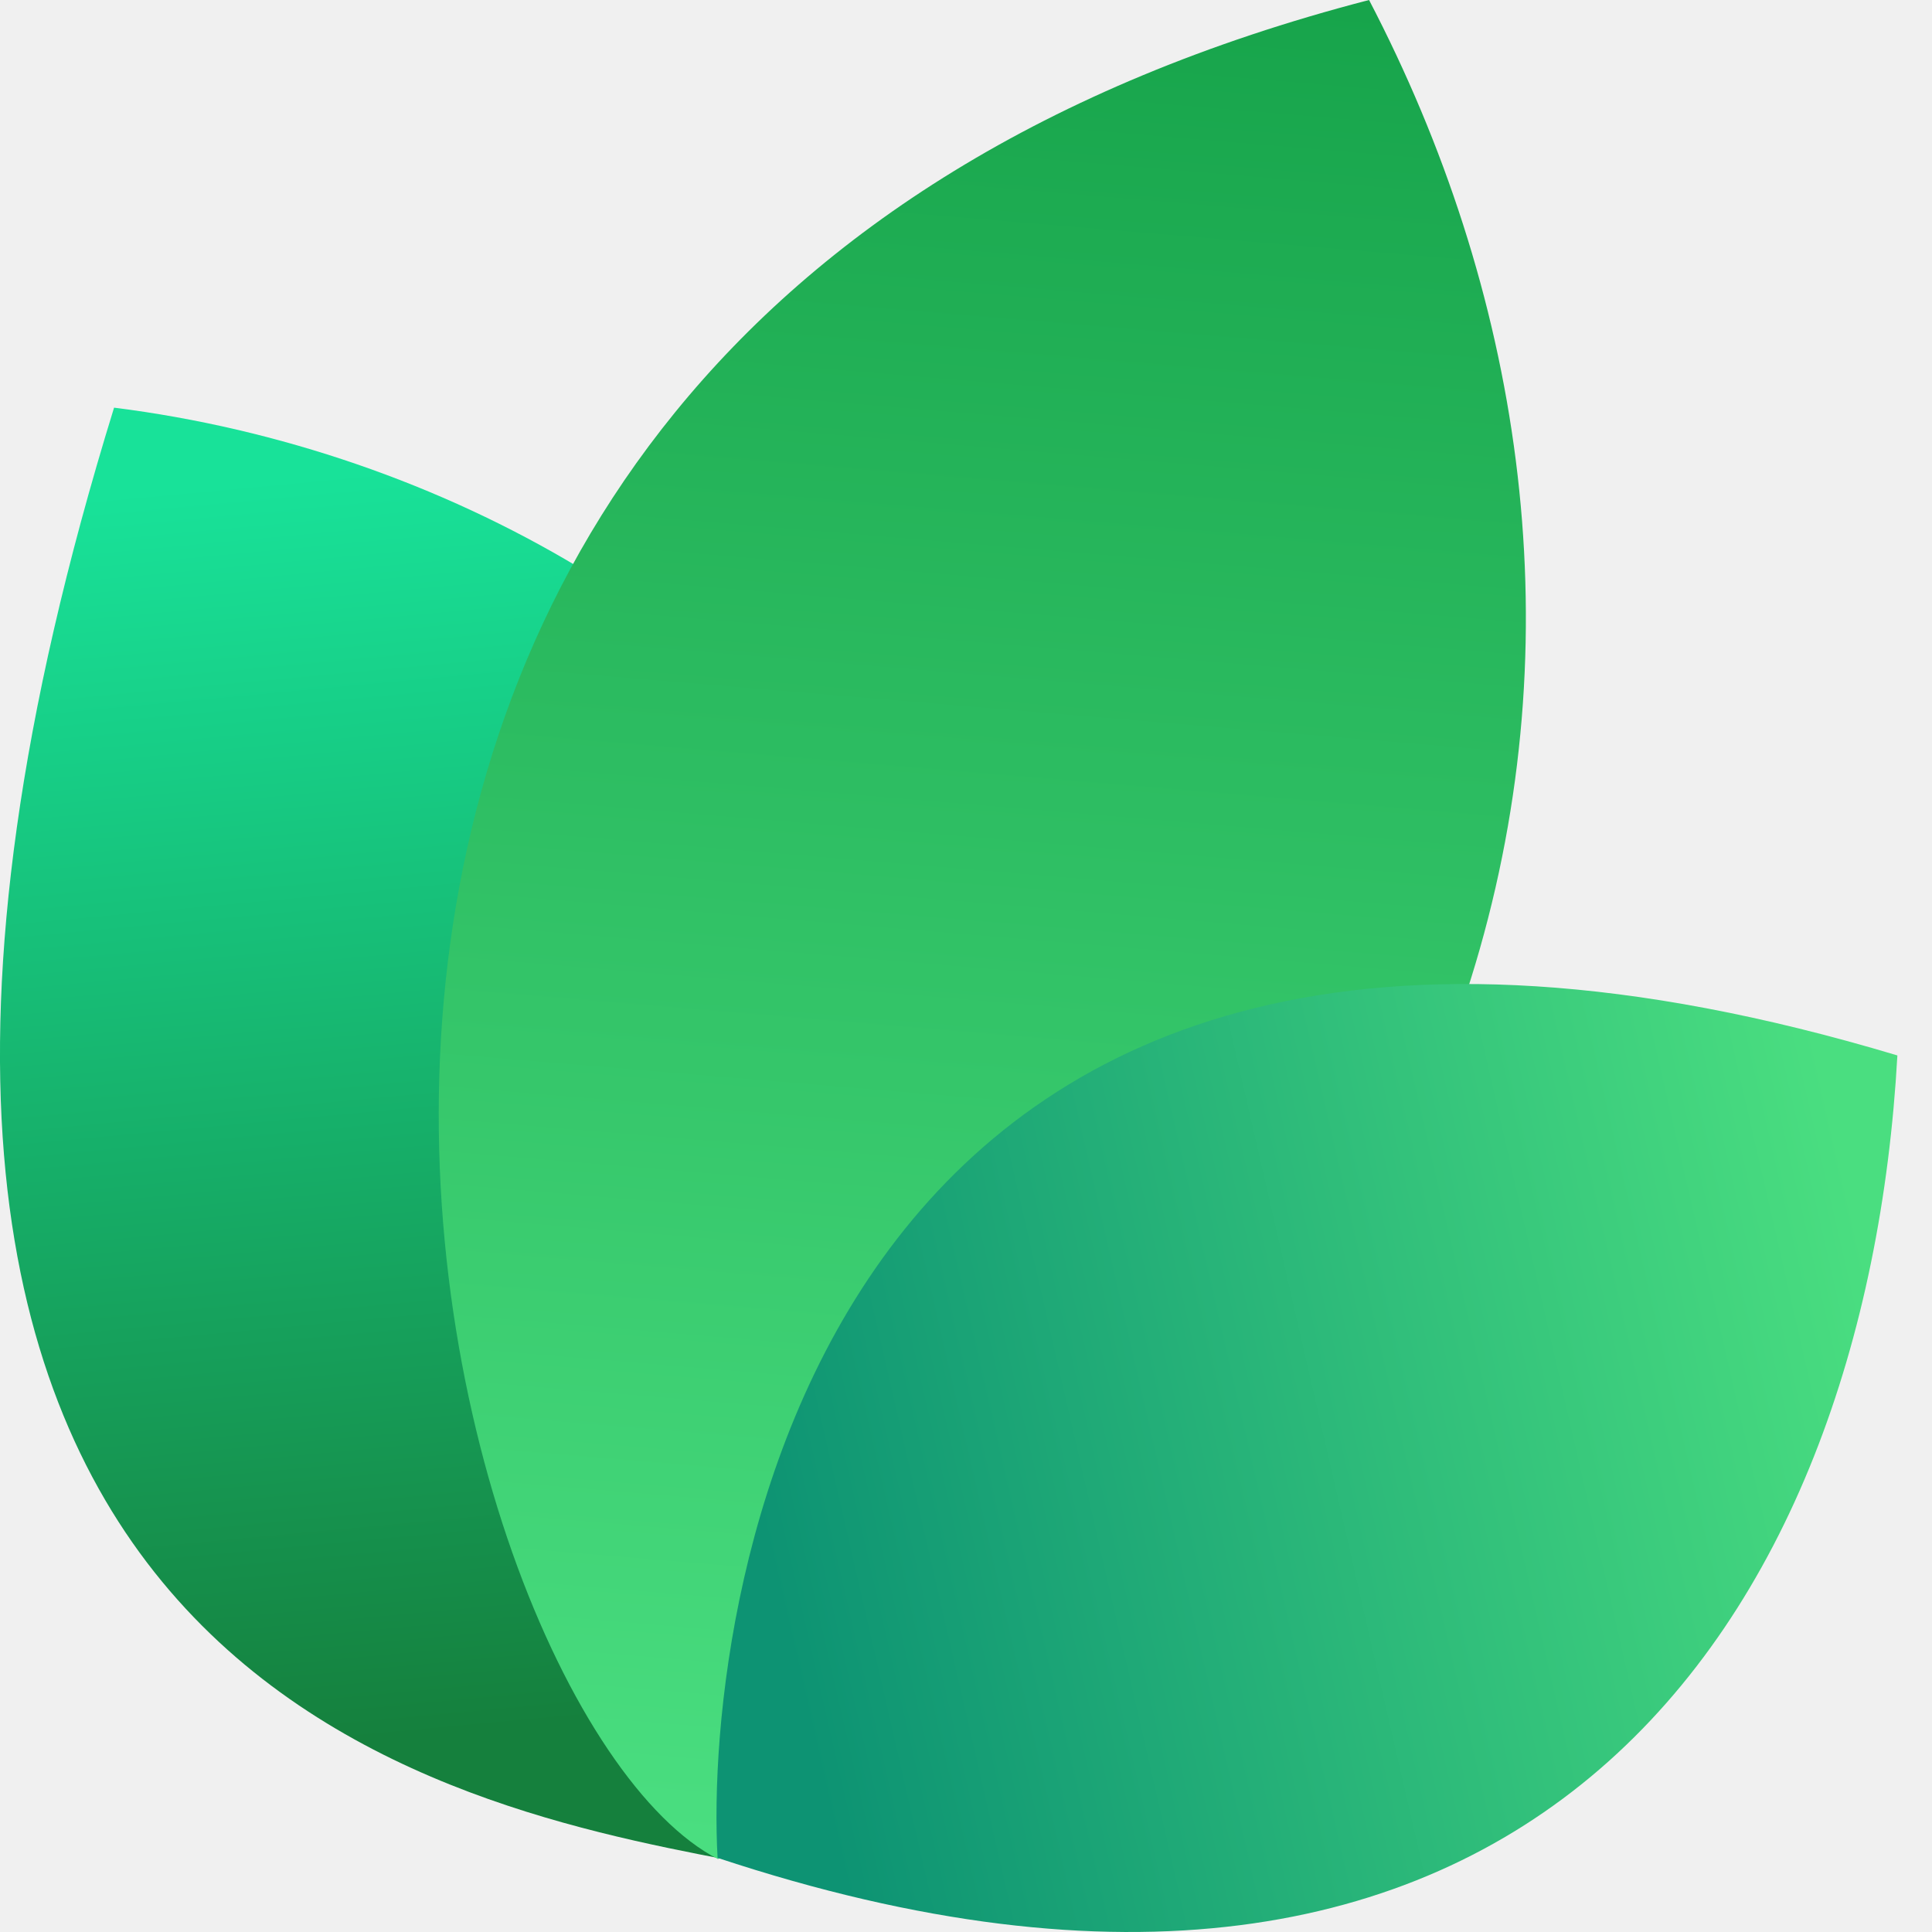
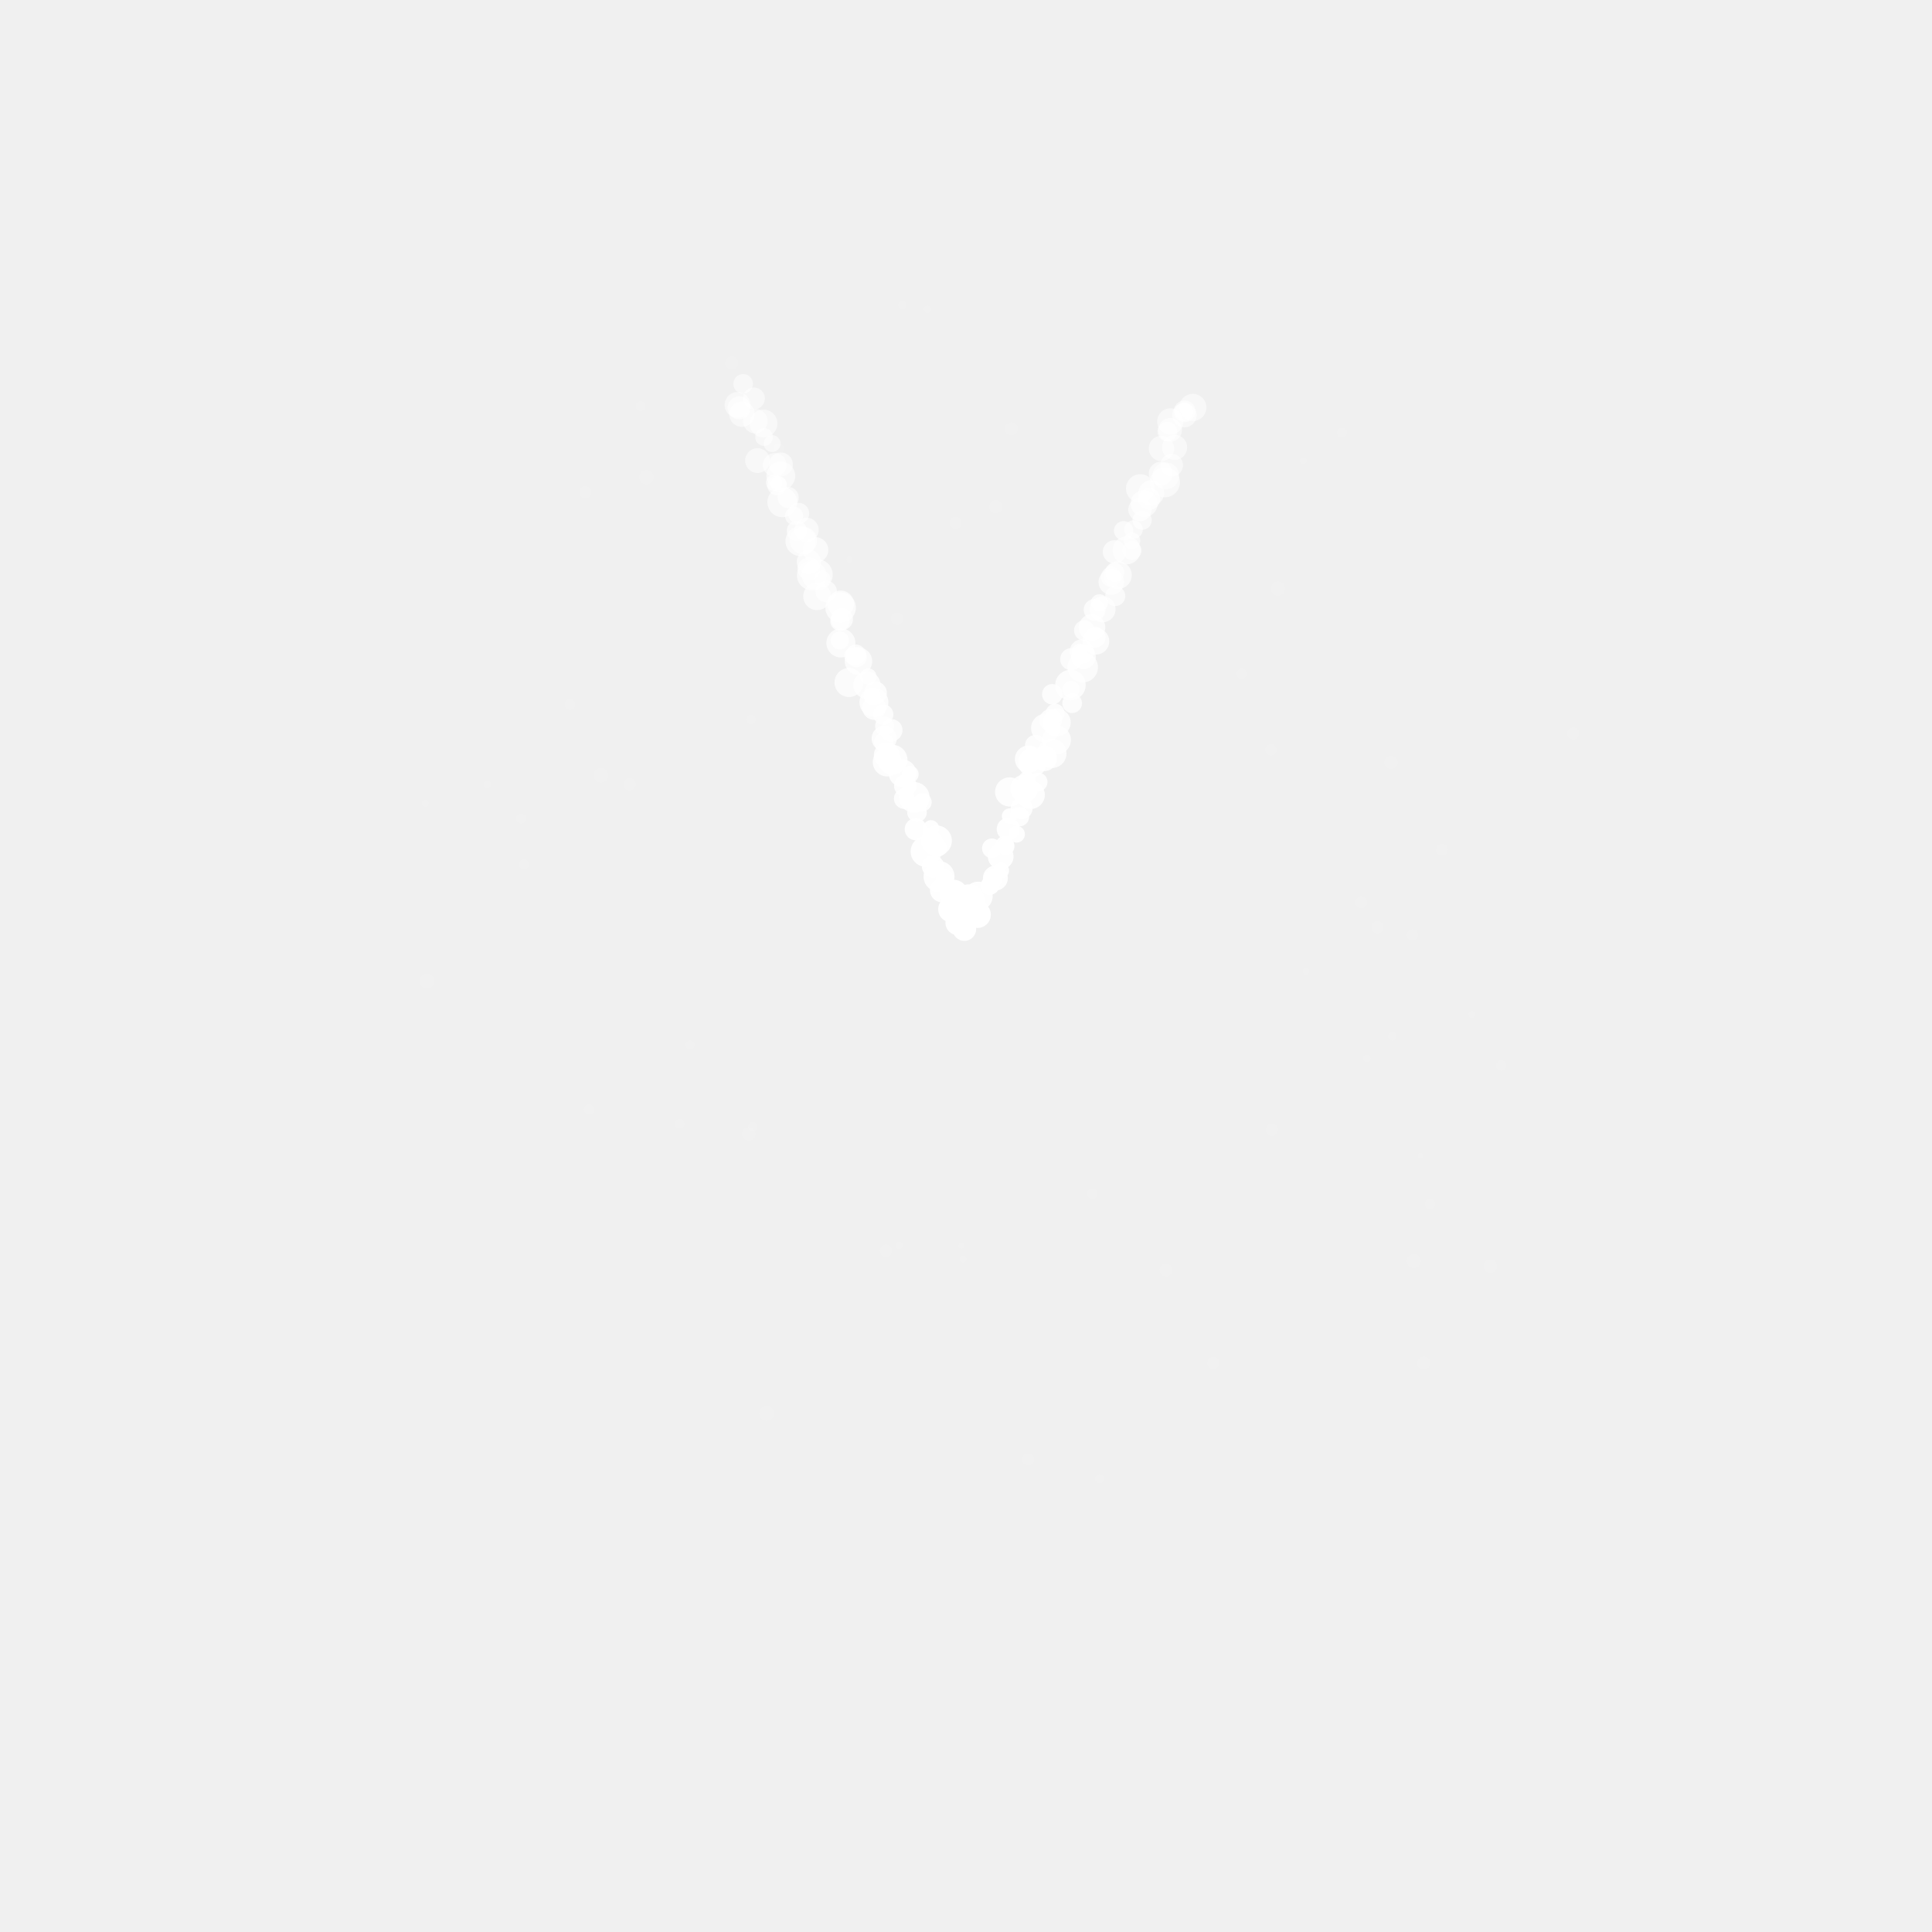
- <svg xmlns="http://www.w3.org/2000/svg" width="24" height="24" viewBox="0 0 24 24" fill="none">
-   <path d="M9.061 23.108C5.268 22.377 -3.391 20.627 1.417 5.064C9.634 6.099 16.973 14.064 9.061 23.108Z" fill="url(#paint0_linear_17557_2021)" />
-   <path d="M8.919 23.094C5.276 21.222 0.784 4.209 17.007 0C20.757 7.193 19.621 16.545 8.919 23.094Z" fill="url(#paint1_linear_17557_2021)" />
-   <path d="M8.914 23.079C8.735 19.882 10.159 9.085 23.57 13.111C23.181 20.123 18.984 26.418 8.914 23.079Z" fill="url(#paint2_linear_17557_2021)" />
-   <defs>
-     <linearGradient id="paint0_linear_17557_2021" x1="3.776" y1="5.916" x2="5.232" y2="21.559" gradientUnits="userSpaceOnUse">
-       <stop stop-color="#18E299" />
-       <stop offset="1" stop-color="#15803D" />
-     </linearGradient>
-     <linearGradient id="paint1_linear_17557_2021" x1="12.171" y1="-0.718" x2="10.19" y2="22.983" gradientUnits="userSpaceOnUse">
-       <stop stop-color="#16A34A" />
-       <stop offset="1" stop-color="#4ADE80" />
-     </linearGradient>
-     <linearGradient id="paint2_linear_17557_2021" x1="23.133" y1="15.353" x2="9.338" y2="18.52" gradientUnits="userSpaceOnUse">
-       <stop stop-color="#4ADE80" />
-       <stop offset="1" stop-color="#0D9373" />
-     </linearGradient>
-   </defs>
+ <svg xmlns="http://www.w3.org/2000/svg" width="200" height="200" viewBox="0 0 200 200" fill="none">
+   <g>
+     <circle cx="76.93" cy="39.74" r="1.02" fill="#ffffff" opacity="0.500" />
+     <circle cx="76.35" cy="41.92" r="1.34" fill="#ffffff" opacity="0.506" />
+     <circle cx="78.04" cy="41.25" r="1.14" fill="#ffffff" opacity="0.512" />
+     <circle cx="76.52" cy="42.22" r="1.20" fill="#ffffff" opacity="0.519" />
+     <circle cx="76.81" cy="42.87" r="1.32" fill="#ffffff" opacity="0.525" />
+     <circle cx="78.19" cy="43.60" r="1.27" fill="#ffffff" opacity="0.531" />
+     <circle cx="79.04" cy="43.84" r="1.44" fill="#ffffff" opacity="0.537" />
+     <circle cx="79.10" cy="45.24" r="0.92" fill="#ffffff" opacity="0.544" />
+     <circle cx="79.93" cy="45.92" r="0.87" fill="#ffffff" opacity="0.550" />
+     <circle cx="78.42" cy="47.68" r="1.28" fill="#ffffff" opacity="0.556" />
+     <circle cx="80.20" cy="48.13" r="1.23" fill="#ffffff" opacity="0.562" />
+     <circle cx="80.84" cy="48.08" r="1.24" fill="#ffffff" opacity="0.569" />
+     <circle cx="80.83" cy="49.27" r="1.49" fill="#ffffff" opacity="0.575" />
+     <circle cx="80.59" cy="50.15" r="0.84" fill="#ffffff" opacity="0.581" />
+     <circle cx="80.15" cy="49.97" r="0.86" fill="#ffffff" opacity="0.588" />
+     <circle cx="80.45" cy="50.26" r="1.02" fill="#ffffff" opacity="0.594" />
+     <circle cx="81.59" cy="51.51" r="1.10" fill="#ffffff" opacity="0.600" />
+     <circle cx="80.99" cy="51.99" r="1.55" fill="#ffffff" opacity="0.606" />
+     <circle cx="82.20" cy="53.40" r="0.94" fill="#ffffff" opacity="0.613" />
+     <circle cx="82.67" cy="53.15" r="1.10" fill="#ffffff" opacity="0.619" />
+     <circle cx="83.50" cy="54.85" r="1.25" fill="#ffffff" opacity="0.625" />
+     <circle cx="83.16" cy="55.96" r="1.42" fill="#ffffff" opacity="0.631" />
+     <circle cx="82.49" cy="54.95" r="1.05" fill="#ffffff" opacity="0.637" />
+     <circle cx="82.86" cy="56.02" r="1.55" fill="#ffffff" opacity="0.644" />
+     <circle cx="84.43" cy="56.93" r="1.32" fill="#ffffff" opacity="0.650" />
+     <circle cx="83.72" cy="58.88" r="1.17" fill="#ffffff" opacity="0.656" />
+     <circle cx="83.73" cy="58.16" r="1.25" fill="#ffffff" opacity="0.662" />
+     <circle cx="84.02" cy="59.57" r="1.52" fill="#ffffff" opacity="0.669" />
+     <circle cx="84.60" cy="59.49" r="1.60" fill="#ffffff" opacity="0.675" />
+     <circle cx="85.12" cy="59.91" r="0.84" fill="#ffffff" opacity="0.681" />
+     <circle cx="84.58" cy="61.73" r="1.43" fill="#ffffff" opacity="0.688" />
+     <circle cx="85.53" cy="61.23" r="1.11" fill="#ffffff" opacity="0.694" />
+     <circle cx="87.02" cy="62.90" r="1.58" fill="#ffffff" opacity="0.700" />
+     <circle cx="87.03" cy="62.51" r="1.38" fill="#ffffff" opacity="0.706" />
+     <circle cx="86.95" cy="64.30" r="1.01" fill="#ffffff" opacity="0.713" />
+     <circle cx="87.15" cy="64.10" r="1.15" fill="#ffffff" opacity="0.719" />
+     <circle cx="87.05" cy="66.56" r="1.50" fill="#ffffff" opacity="0.725" />
+     <circle cx="86.94" cy="66.30" r="0.94" fill="#ffffff" opacity="0.731" />
+     <circle cx="88.60" cy="67.76" r="1.04" fill="#ffffff" opacity="0.738" />
+     <circle cx="88.32" cy="67.91" r="0.92" fill="#ffffff" opacity="0.744" />
+     <circle cx="88.87" cy="68.45" r="1.42" fill="#ffffff" opacity="0.750" />
+     <circle cx="88.67" cy="68.01" r="1.06" fill="#ffffff" opacity="0.756" />
+     <circle cx="87.89" cy="70.65" r="1.50" fill="#ffffff" opacity="0.762" />
+     <circle cx="89.89" cy="70.04" r="0.85" fill="#ffffff" opacity="0.769" />
+     <circle cx="90.28" cy="72.07" r="0.87" fill="#ffffff" opacity="0.775" />
+     <circle cx="89.75" cy="70.92" r="1.41" fill="#ffffff" opacity="0.781" />
+     <circle cx="90.63" cy="71.73" r="1.18" fill="#ffffff" opacity="0.787" />
+     <circle cx="90.47" cy="72.71" r="1.50" fill="#ffffff" opacity="0.794" />
+     <circle cx="90.49" cy="73.29" r="1.23" fill="#ffffff" opacity="0.800" />
+     <circle cx="91.43" cy="73.96" r="1.05" fill="#ffffff" opacity="0.806" />
+     <circle cx="92.28" cy="75.59" r="1.15" fill="#ffffff" opacity="0.812" />
+     <circle cx="91.57" cy="75.17" r="0.98" fill="#ffffff" opacity="0.819" />
+     <circle cx="91.48" cy="76.84" r="0.98" fill="#ffffff" opacity="0.825" />
+     <circle cx="91.53" cy="76.45" r="1.30" fill="#ffffff" opacity="0.831" />
+     <circle cx="91.84" cy="78.89" r="1.49" fill="#ffffff" opacity="0.838" />
+     <circle cx="91.80" cy="78.18" r="1.34" fill="#ffffff" opacity="0.844" />
+     <circle cx="92.39" cy="78.65" r="1.55" fill="#ffffff" opacity="0.850" />
+     <circle cx="93.43" cy="80.05" r="1.43" fill="#ffffff" opacity="0.856" />
+     <circle cx="94.22" cy="80.15" r="0.88" fill="#ffffff" opacity="0.863" />
+     <circle cx="93.72" cy="81.33" r="1.17" fill="#ffffff" opacity="0.869" />
+     <circle cx="94.64" cy="82.55" r="1.59" fill="#ffffff" opacity="0.875" />
+     <circle cx="93.61" cy="82.67" r="1.07" fill="#ffffff" opacity="0.881" />
+     <circle cx="95.50" cy="83.04" r="0.95" fill="#ffffff" opacity="0.887" />
+     <circle cx="94.93" cy="84.09" r="1.02" fill="#ffffff" opacity="0.894" />
+     <circle cx="94.80" cy="85.84" r="1.15" fill="#ffffff" opacity="0.900" />
+     <circle cx="96.38" cy="85.74" r="0.84" fill="#ffffff" opacity="0.906" />
+     <circle cx="96.96" cy="87.03" r="1.58" fill="#ffffff" opacity="0.912" />
+     <circle cx="97.10" cy="87.75" r="0.93" fill="#ffffff" opacity="0.919" />
+     <circle cx="96.47" cy="87.11" r="1.12" fill="#ffffff" opacity="0.925" />
+     <circle cx="95.86" cy="88.15" r="1.59" fill="#ffffff" opacity="0.931" />
+     <circle cx="96.59" cy="89.69" r="1.16" fill="#ffffff" opacity="0.938" />
+     <circle cx="97.21" cy="90.74" r="1.60" fill="#ffffff" opacity="0.944" />
+     <circle cx="97.78" cy="90.93" r="0.92" fill="#ffffff" opacity="0.950" />
+     <circle cx="97.53" cy="92.15" r="1.26" fill="#ffffff" opacity="0.956" />
+     <circle cx="98.34" cy="92.38" r="0.85" fill="#ffffff" opacity="0.963" />
+     <circle cx="98.72" cy="92.55" r="1.48" fill="#ffffff" opacity="0.969" />
+     <circle cx="98.11" cy="94.20" r="0.86" fill="#ffffff" opacity="0.975" />
+     <circle cx="98.46" cy="94.13" r="1.34" fill="#ffffff" opacity="0.981" />
+     <circle cx="98.86" cy="93.82" r="1.51" fill="#ffffff" opacity="0.988" />
+     <circle cx="99.17" cy="95.51" r="1.30" fill="#ffffff" opacity="0.994" />
+     <circle cx="99.83" cy="96.18" r="1.22" fill="#ffffff" opacity="1.000" />
+     <circle cx="101.20" cy="94.69" r="1.37" fill="#ffffff" opacity="0.994" />
+     <circle cx="100.04" cy="94.40" r="1.34" fill="#ffffff" opacity="0.988" />
+     <circle cx="100.46" cy="93.54" r="1.40" fill="#ffffff" opacity="0.981" />
+     <circle cx="100.27" cy="93.15" r="1.60" fill="#ffffff" opacity="0.975" />
+     <circle cx="102.50" cy="91.65" r="0.97" fill="#ffffff" opacity="0.969" />
+     <circle cx="101.26" cy="92.77" r="1.50" fill="#ffffff" opacity="0.963" />
+     <circle cx="102.84" cy="90.89" r="0.93" fill="#ffffff" opacity="0.956" />
+     <circle cx="103.04" cy="90.90" r="1.29" fill="#ffffff" opacity="0.950" />
+     <circle cx="103.65" cy="90.11" r="0.81" fill="#ffffff" opacity="0.944" />
+     <circle cx="103.59" cy="88.67" r="1.33" fill="#ffffff" opacity="0.938" />
+     <circle cx="104.13" cy="87.63" r="0.89" fill="#ffffff" opacity="0.931" />
+     <circle cx="102.68" cy="87.82" r="1.02" fill="#ffffff" opacity="0.925" />
+     <circle cx="104.02" cy="87.48" r="0.96" fill="#ffffff" opacity="0.919" />
+     <circle cx="104.37" cy="85.83" r="1.19" fill="#ffffff" opacity="0.912" />
+     <circle cx="105.23" cy="86.36" r="0.87" fill="#ffffff" opacity="0.906" />
+     <circle cx="104.51" cy="84.48" r="0.80" fill="#ffffff" opacity="0.900" />
+     <circle cx="105.53" cy="84.54" r="1.01" fill="#ffffff" opacity="0.894" />
+     <circle cx="105.76" cy="83.67" r="1.14" fill="#ffffff" opacity="0.887" />
+     <circle cx="104.52" cy="81.98" r="1.51" fill="#ffffff" opacity="0.881" />
+     <circle cx="106.69" cy="82.28" r="1.47" fill="#ffffff" opacity="0.875" />
+     <circle cx="106.31" cy="80.75" r="0.90" fill="#ffffff" opacity="0.869" />
+     <circle cx="106.02" cy="81.64" r="1.44" fill="#ffffff" opacity="0.863" />
+     <circle cx="107.47" cy="80.95" r="0.97" fill="#ffffff" opacity="0.856" />
+     <circle cx="106.48" cy="78.59" r="1.42" fill="#ffffff" opacity="0.850" />
+     <circle cx="108.11" cy="78.53" r="1.30" fill="#ffffff" opacity="0.844" />
+     <circle cx="106.87" cy="78.94" r="1.49" fill="#ffffff" opacity="0.838" />
+     <circle cx="108.89" cy="78.00" r="1.51" fill="#ffffff" opacity="0.831" />
+     <circle cx="107.18" cy="77.15" r="1.07" fill="#ffffff" opacity="0.825" />
+     <circle cx="109.37" cy="76.60" r="1.49" fill="#ffffff" opacity="0.819" />
+     <circle cx="109.41" cy="74.79" r="1.43" fill="#ffffff" opacity="0.812" />
+     <circle cx="108.23" cy="75.37" r="1.49" fill="#ffffff" opacity="0.806" />
+     <circle cx="108.76" cy="74.56" r="1.17" fill="#ffffff" opacity="0.800" />
+     <circle cx="109.23" cy="73.82" r="0.98" fill="#ffffff" opacity="0.794" />
+     <circle cx="108.93" cy="71.87" r="1.06" fill="#ffffff" opacity="0.787" />
+     <circle cx="110.99" cy="72.80" r="1.02" fill="#ffffff" opacity="0.781" />
+     <circle cx="110.81" cy="70.92" r="1.58" fill="#ffffff" opacity="0.775" />
+     <circle cx="110.88" cy="71.36" r="0.89" fill="#ffffff" opacity="0.769" />
+     <circle cx="112.09" cy="69.07" r="1.57" fill="#ffffff" opacity="0.762" />
+     <circle cx="110.90" cy="68.24" r="1.15" fill="#ffffff" opacity="0.756" />
+     <circle cx="112.16" cy="67.98" r="1.28" fill="#ffffff" opacity="0.750" />
+     <circle cx="112.00" cy="67.44" r="1.26" fill="#ffffff" opacity="0.744" />
+     <circle cx="111.75" cy="67.43" r="0.80" fill="#ffffff" opacity="0.738" />
+     <circle cx="113.45" cy="66.38" r="1.38" fill="#ffffff" opacity="0.731" />
+     <circle cx="113.36" cy="65.96" r="1.09" fill="#ffffff" opacity="0.725" />
+     <circle cx="112.24" cy="65.26" r="1.06" fill="#ffffff" opacity="0.719" />
+     <circle cx="113.04" cy="64.95" r="1.38" fill="#ffffff" opacity="0.713" />
+     <circle cx="113.31" cy="63.13" r="1.13" fill="#ffffff" opacity="0.706" />
+     <circle cx="113.81" cy="62.41" r="0.90" fill="#ffffff" opacity="0.700" />
+     <circle cx="114.14" cy="63.08" r="1.34" fill="#ffffff" opacity="0.694" />
+     <circle cx="115.45" cy="61.70" r="1.04" fill="#ffffff" opacity="0.688" />
+     <circle cx="115.00" cy="59.72" r="1.03" fill="#ffffff" opacity="0.681" />
+     <circle cx="115.04" cy="60.25" r="1.32" fill="#ffffff" opacity="0.675" />
+     <circle cx="115.41" cy="59.27" r="0.97" fill="#ffffff" opacity="0.669" />
+     <circle cx="115.72" cy="59.54" r="1.44" fill="#ffffff" opacity="0.662" />
+     <circle cx="115.37" cy="57.13" r="1.21" fill="#ffffff" opacity="0.656" />
+     <circle cx="116.63" cy="56.97" r="1.45" fill="#ffffff" opacity="0.650" />
+     <circle cx="117.18" cy="56.99" r="0.98" fill="#ffffff" opacity="0.644" />
+     <circle cx="116.31" cy="54.94" r="1.00" fill="#ffffff" opacity="0.637" />
+     <circle cx="117.18" cy="55.98" r="0.86" fill="#ffffff" opacity="0.631" />
+     <circle cx="117.34" cy="54.82" r="0.96" fill="#ffffff" opacity="0.625" />
+     <circle cx="118.23" cy="53.85" r="1.00" fill="#ffffff" opacity="0.619" />
+     <circle cx="118.44" cy="52.13" r="1.40" fill="#ffffff" opacity="0.613" />
+     <circle cx="118.97" cy="51.65" r="1.14" fill="#ffffff" opacity="0.606" />
+     <circle cx="118.01" cy="52.75" r="1.21" fill="#ffffff" opacity="0.600" />
+     <circle cx="118.04" cy="50.57" r="1.48" fill="#ffffff" opacity="0.594" />
+     <circle cx="119.18" cy="51.04" r="1.33" fill="#ffffff" opacity="0.588" />
+     <circle cx="120.59" cy="49.92" r="1.56" fill="#ffffff" opacity="0.581" />
+     <circle cx="120.68" cy="49.26" r="1.38" fill="#ffffff" opacity="0.575" />
+     <circle cx="120.16" cy="49.03" r="1.24" fill="#ffffff" opacity="0.569" />
+     <circle cx="121.28" cy="48.16" r="1.18" fill="#ffffff" opacity="0.562" />
+     <circle cx="120.23" cy="46.42" r="1.31" fill="#ffffff" opacity="0.556" />
+     <circle cx="121.59" cy="46.31" r="1.30" fill="#ffffff" opacity="0.550" />
+     <circle cx="120.85" cy="44.68" r="1.03" fill="#ffffff" opacity="0.544" />
+     <circle cx="121.13" cy="44.50" r="1.23" fill="#ffffff" opacity="0.537" />
+     <circle cx="121.15" cy="43.63" r="1.36" fill="#ffffff" opacity="0.531" />
+     <circle cx="122.63" cy="42.58" r="1.13" fill="#ffffff" opacity="0.525" />
+     <circle cx="122.58" cy="42.63" r="0.97" fill="#ffffff" opacity="0.519" />
+     <circle cx="122.61" cy="42.97" r="1.27" fill="#ffffff" opacity="0.512" />
+     <circle cx="123.48" cy="42.18" r="1.41" fill="#ffffff" opacity="0.506" />
+     <circle cx="77.93" cy="116.63" r="0.48" fill="#ffffff" opacity="0.075" />
+     <circle cx="138.93" cy="44.79" r="0.51" fill="#ffffff" opacity="0.075" />
+     <circle cx="50.44" cy="81.22" r="0.41" fill="#ffffff" opacity="0.043" />
+     <circle cx="71.44" cy="108.18" r="0.47" fill="#ffffff" opacity="0.071" />
+     <circle cx="70.36" cy="116.33" r="0.53" fill="#ffffff" opacity="0.038" />
+     <circle cx="77.73" cy="74.48" r="0.50" fill="#ffffff" opacity="0.064" />
+     <circle cx="152.37" cy="105.01" r="0.37" fill="#ffffff" opacity="0.058" />
+     <circle cx="141.49" cy="109.56" r="0.41" fill="#ffffff" opacity="0.050" />
+     <circle cx="103.08" cy="52.46" r="0.68" fill="#ffffff" opacity="0.080" />
+     <circle cx="99.53" cy="128.95" r="0.31" fill="#ffffff" opacity="0.062" />
+     <circle cx="142.60" cy="95.98" r="0.63" fill="#ffffff" opacity="0.077" />
+     <circle cx="66.92" cy="49.40" r="0.77" fill="#ffffff" opacity="0.042" />
+     <circle cx="135.20" cy="100.53" r="0.36" fill="#ffffff" opacity="0.070" />
+     <circle cx="65.17" cy="81.19" r="0.65" fill="#ffffff" opacity="0.076" />
+     <circle cx="125.61" cy="141.09" r="0.67" fill="#ffffff" opacity="0.037" />
+     <circle cx="127.30" cy="37.31" r="0.35" fill="#ffffff" opacity="0.032" />
+     <circle cx="79.36" cy="146.32" r="0.78" fill="#ffffff" opacity="0.054" />
+     <circle cx="92.86" cy="64.05" r="0.65" fill="#ffffff" opacity="0.068" />
+     <circle cx="146.36" cy="130.54" r="0.73" fill="#ffffff" opacity="0.066" />
+     <circle cx="147.39" cy="141.10" r="0.69" fill="#ffffff" opacity="0.051" />
+     <circle cx="60.97" cy="114.85" r="0.55" fill="#ffffff" opacity="0.050" />
+     <circle cx="134.91" cy="47.69" r="0.35" fill="#ffffff" opacity="0.088" />
+     <circle cx="60.60" cy="50.97" r="0.65" fill="#ffffff" opacity="0.056" />
+     <circle cx="93.42" cy="31.58" r="0.44" fill="#ffffff" opacity="0.078" />
+     <circle cx="53.95" cy="84.74" r="0.52" fill="#ffffff" opacity="0.074" />
+     <circle cx="93.00" cy="156.26" r="0.72" fill="#ffffff" opacity="0.035" />
+     <circle cx="128.54" cy="69.75" r="0.53" fill="#ffffff" opacity="0.067" />
+     <circle cx="77.51" cy="117.39" r="0.73" fill="#ffffff" opacity="0.041" />
+     <circle cx="113.84" cy="153.07" r="0.47" fill="#ffffff" opacity="0.083" />
+     <circle cx="87.94" cy="57.92" r="0.31" fill="#ffffff" opacity="0.087" />
+     <circle cx="148.03" cy="124.65" r="0.54" fill="#ffffff" opacity="0.075" />
+     <circle cx="80.59" cy="46.41" r="0.55" fill="#ffffff" opacity="0.078" />
+     <circle cx="131.67" cy="116.96" r="0.65" fill="#ffffff" opacity="0.048" />
+     <circle cx="59.00" cy="72.94" r="0.57" fill="#ffffff" opacity="0.056" />
+     <circle cx="98.93" cy="54.11" r="0.65" fill="#ffffff" opacity="0.046" />
+     <circle cx="99.70" cy="130.34" r="0.40" fill="#ffffff" opacity="0.037" />
+     <circle cx="44.01" cy="83.17" r="0.39" fill="#ffffff" opacity="0.043" />
+     <circle cx="44.19" cy="101.56" r="0.79" fill="#ffffff" opacity="0.061" />
+     <circle cx="93.08" cy="128.90" r="0.40" fill="#ffffff" opacity="0.044" />
+     <circle cx="113.09" cy="123.56" r="0.57" fill="#ffffff" opacity="0.046" />
+     <circle cx="149.27" cy="87.97" r="0.65" fill="#ffffff" opacity="0.038" />
+     <circle cx="132.30" cy="60.93" r="0.74" fill="#ffffff" opacity="0.064" />
+     <circle cx="54.99" cy="104.76" r="0.39" fill="#ffffff" opacity="0.033" />
+     <circle cx="144.00" cy="78.92" r="0.71" fill="#ffffff" opacity="0.054" />
+     <circle cx="147.06" cy="119.64" r="0.33" fill="#ffffff" opacity="0.039" />
+     <circle cx="62.21" cy="80.25" r="0.80" fill="#ffffff" opacity="0.037" />
+     <circle cx="104.70" cy="44.39" r="0.70" fill="#ffffff" opacity="0.044" />
+     <circle cx="54.25" cy="89.47" r="0.52" fill="#ffffff" opacity="0.082" />
+     <circle cx="140.91" cy="93.43" r="0.61" fill="#ffffff" opacity="0.067" />
+     <circle cx="96.01" cy="32.01" r="0.40" fill="#ffffff" opacity="0.043" />
+     <circle cx="80.98" cy="65.85" r="0.39" fill="#ffffff" opacity="0.035" />
+     <circle cx="146.21" cy="96.78" r="0.60" fill="#ffffff" opacity="0.047" />
+     <circle cx="106.44" cy="151.08" r="0.65" fill="#ffffff" opacity="0.057" />
+     <circle cx="75.75" cy="37.57" r="0.69" fill="#ffffff" opacity="0.068" />
+     <circle cx="66.32" cy="42.04" r="0.51" fill="#ffffff" opacity="0.063" />
+     <circle cx="62.39" cy="45.83" r="0.71" fill="#ffffff" opacity="0.034" />
+     <circle cx="120.70" cy="131.47" r="0.67" fill="#ffffff" opacity="0.064" />
+     <circle cx="91.72" cy="129.47" r="0.64" fill="#ffffff" opacity="0.072" />
+     <circle cx="144.94" cy="79.08" r="0.55" fill="#ffffff" opacity="0.035" />
+     <circle cx="144.13" cy="107.29" r="0.46" fill="#ffffff" opacity="0.045" />
+     <circle cx="154.28" cy="131.08" r="0.72" fill="#ffffff" opacity="0.065" />
+     <circle cx="162.86" cy="75.92" r="0.64" fill="#ffffff" opacity="0.046" />
+     <circle cx="155.41" cy="110.31" r="0.54" fill="#ffffff" opacity="0.069" />
+     <circle cx="131.57" cy="77.62" r="0.59" fill="#ffffff" opacity="0.068" />
+   </g>
</svg>
